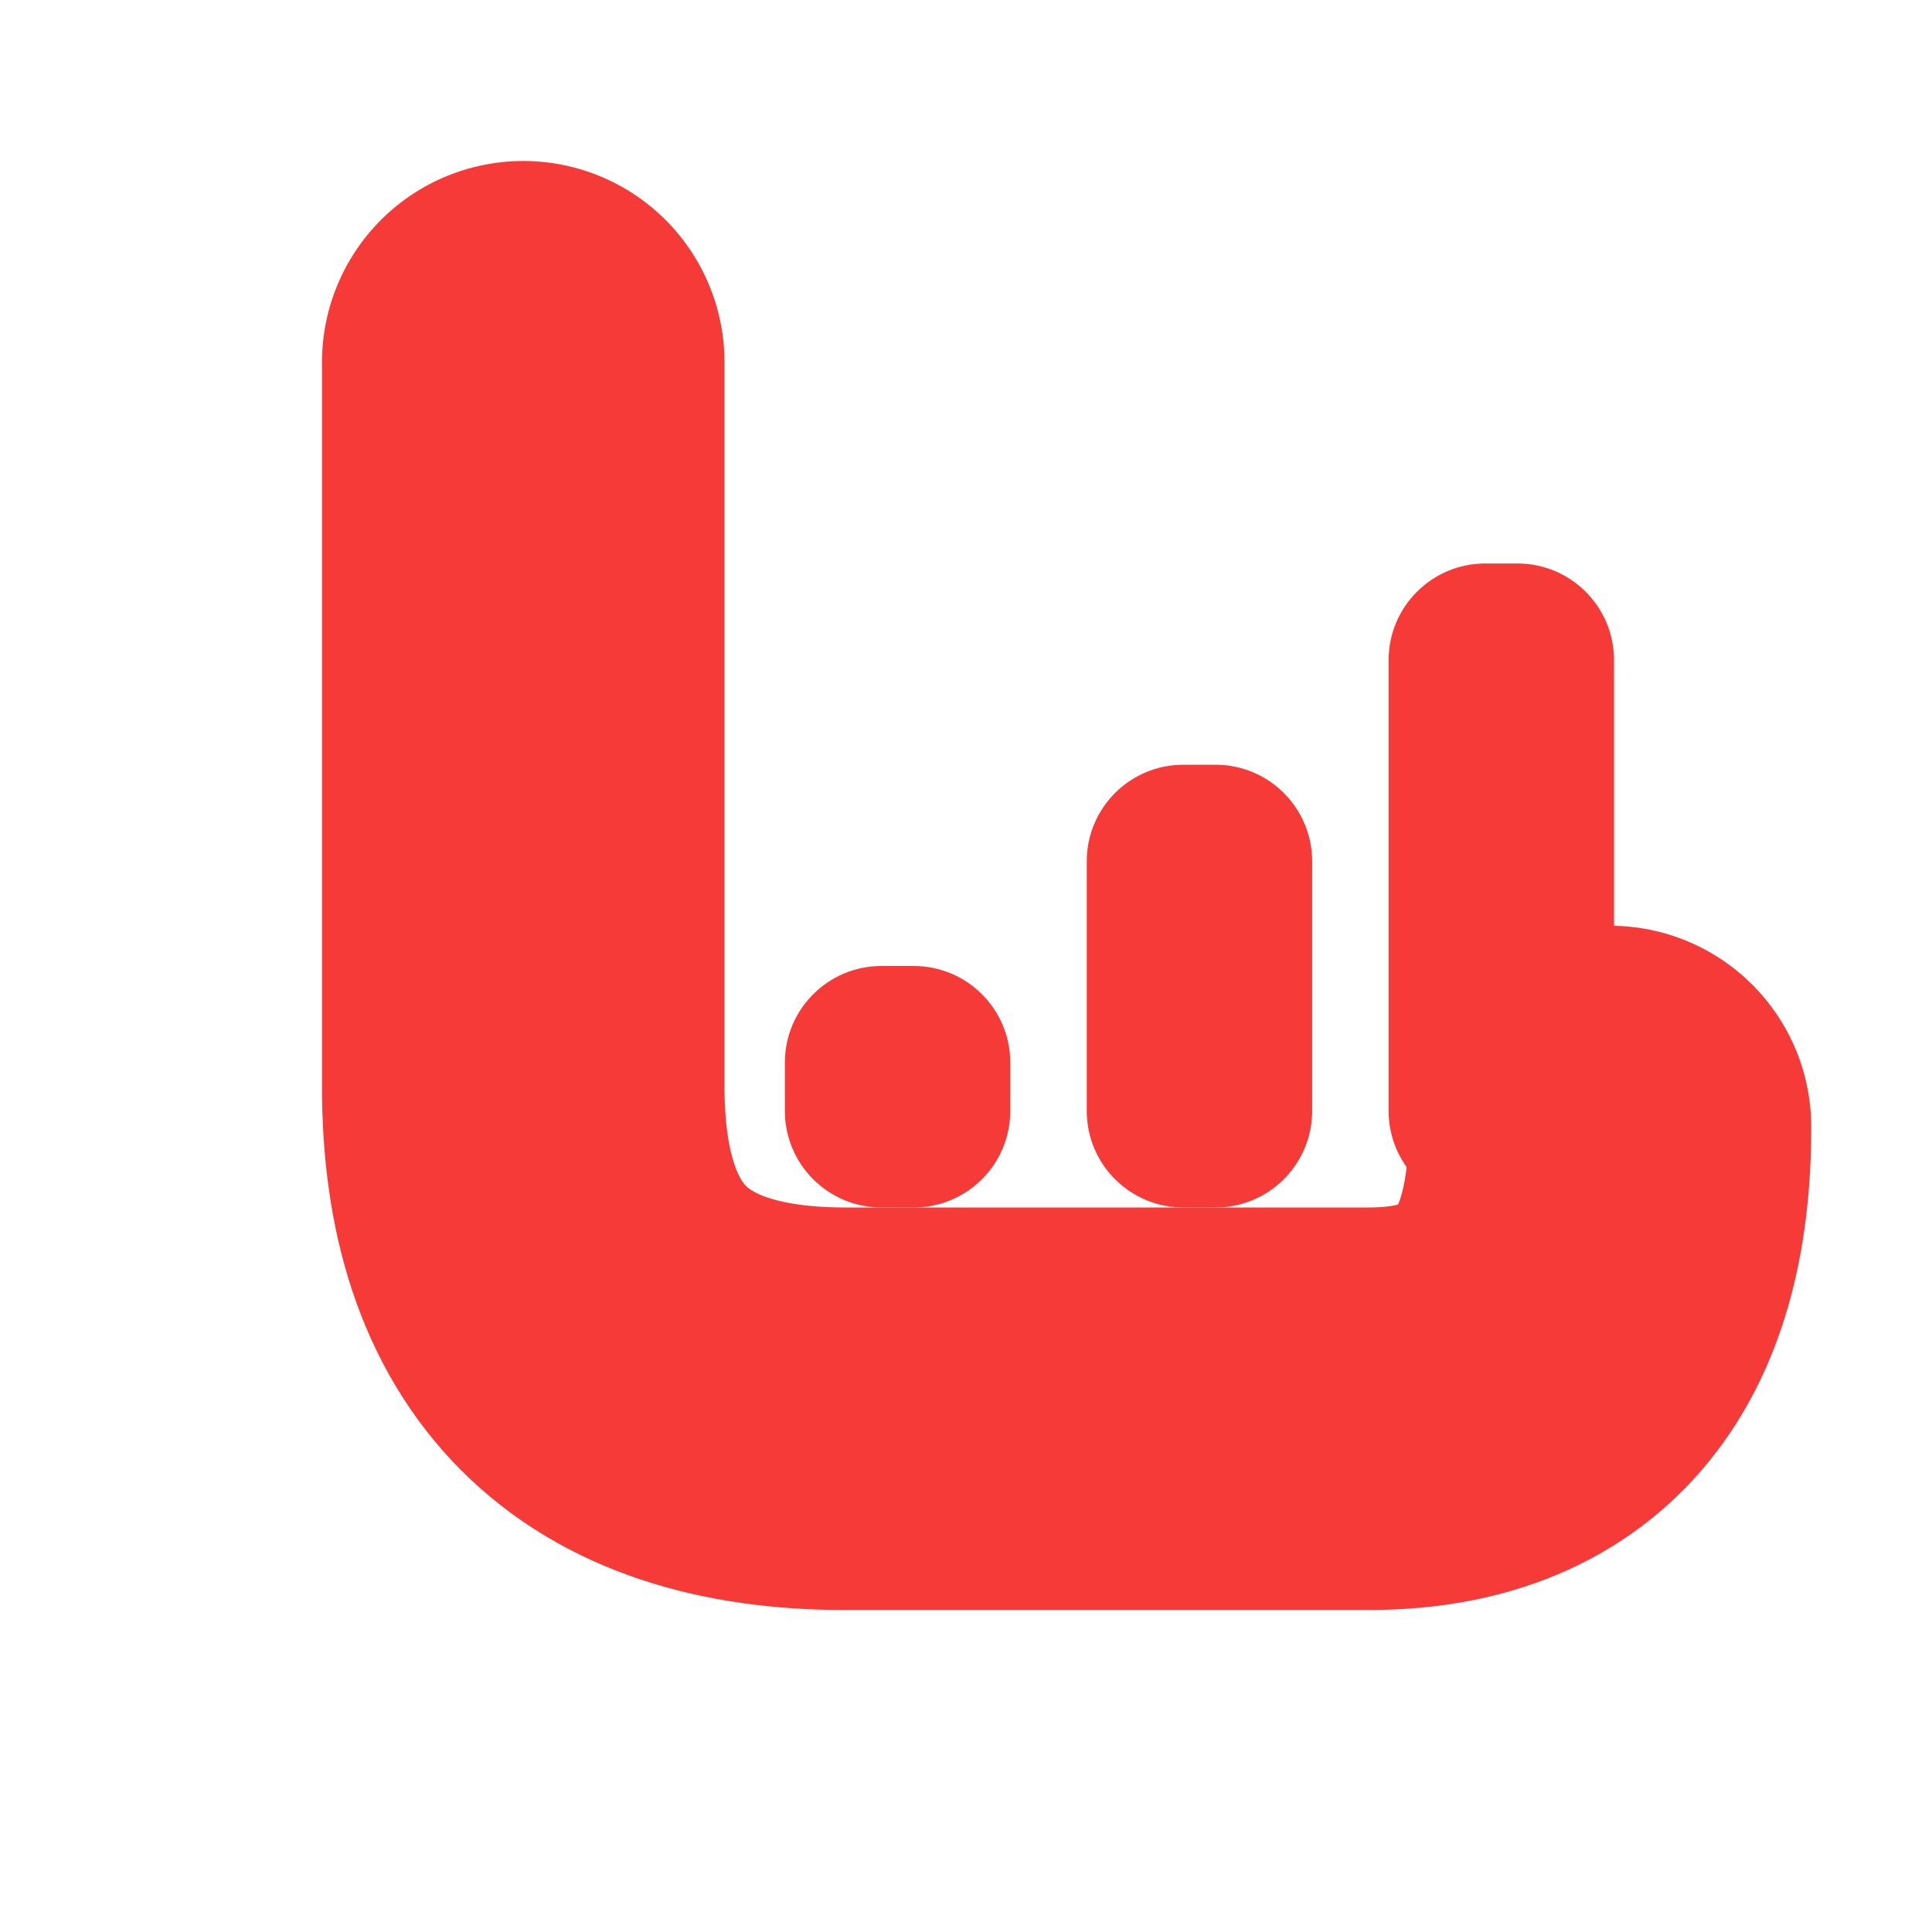
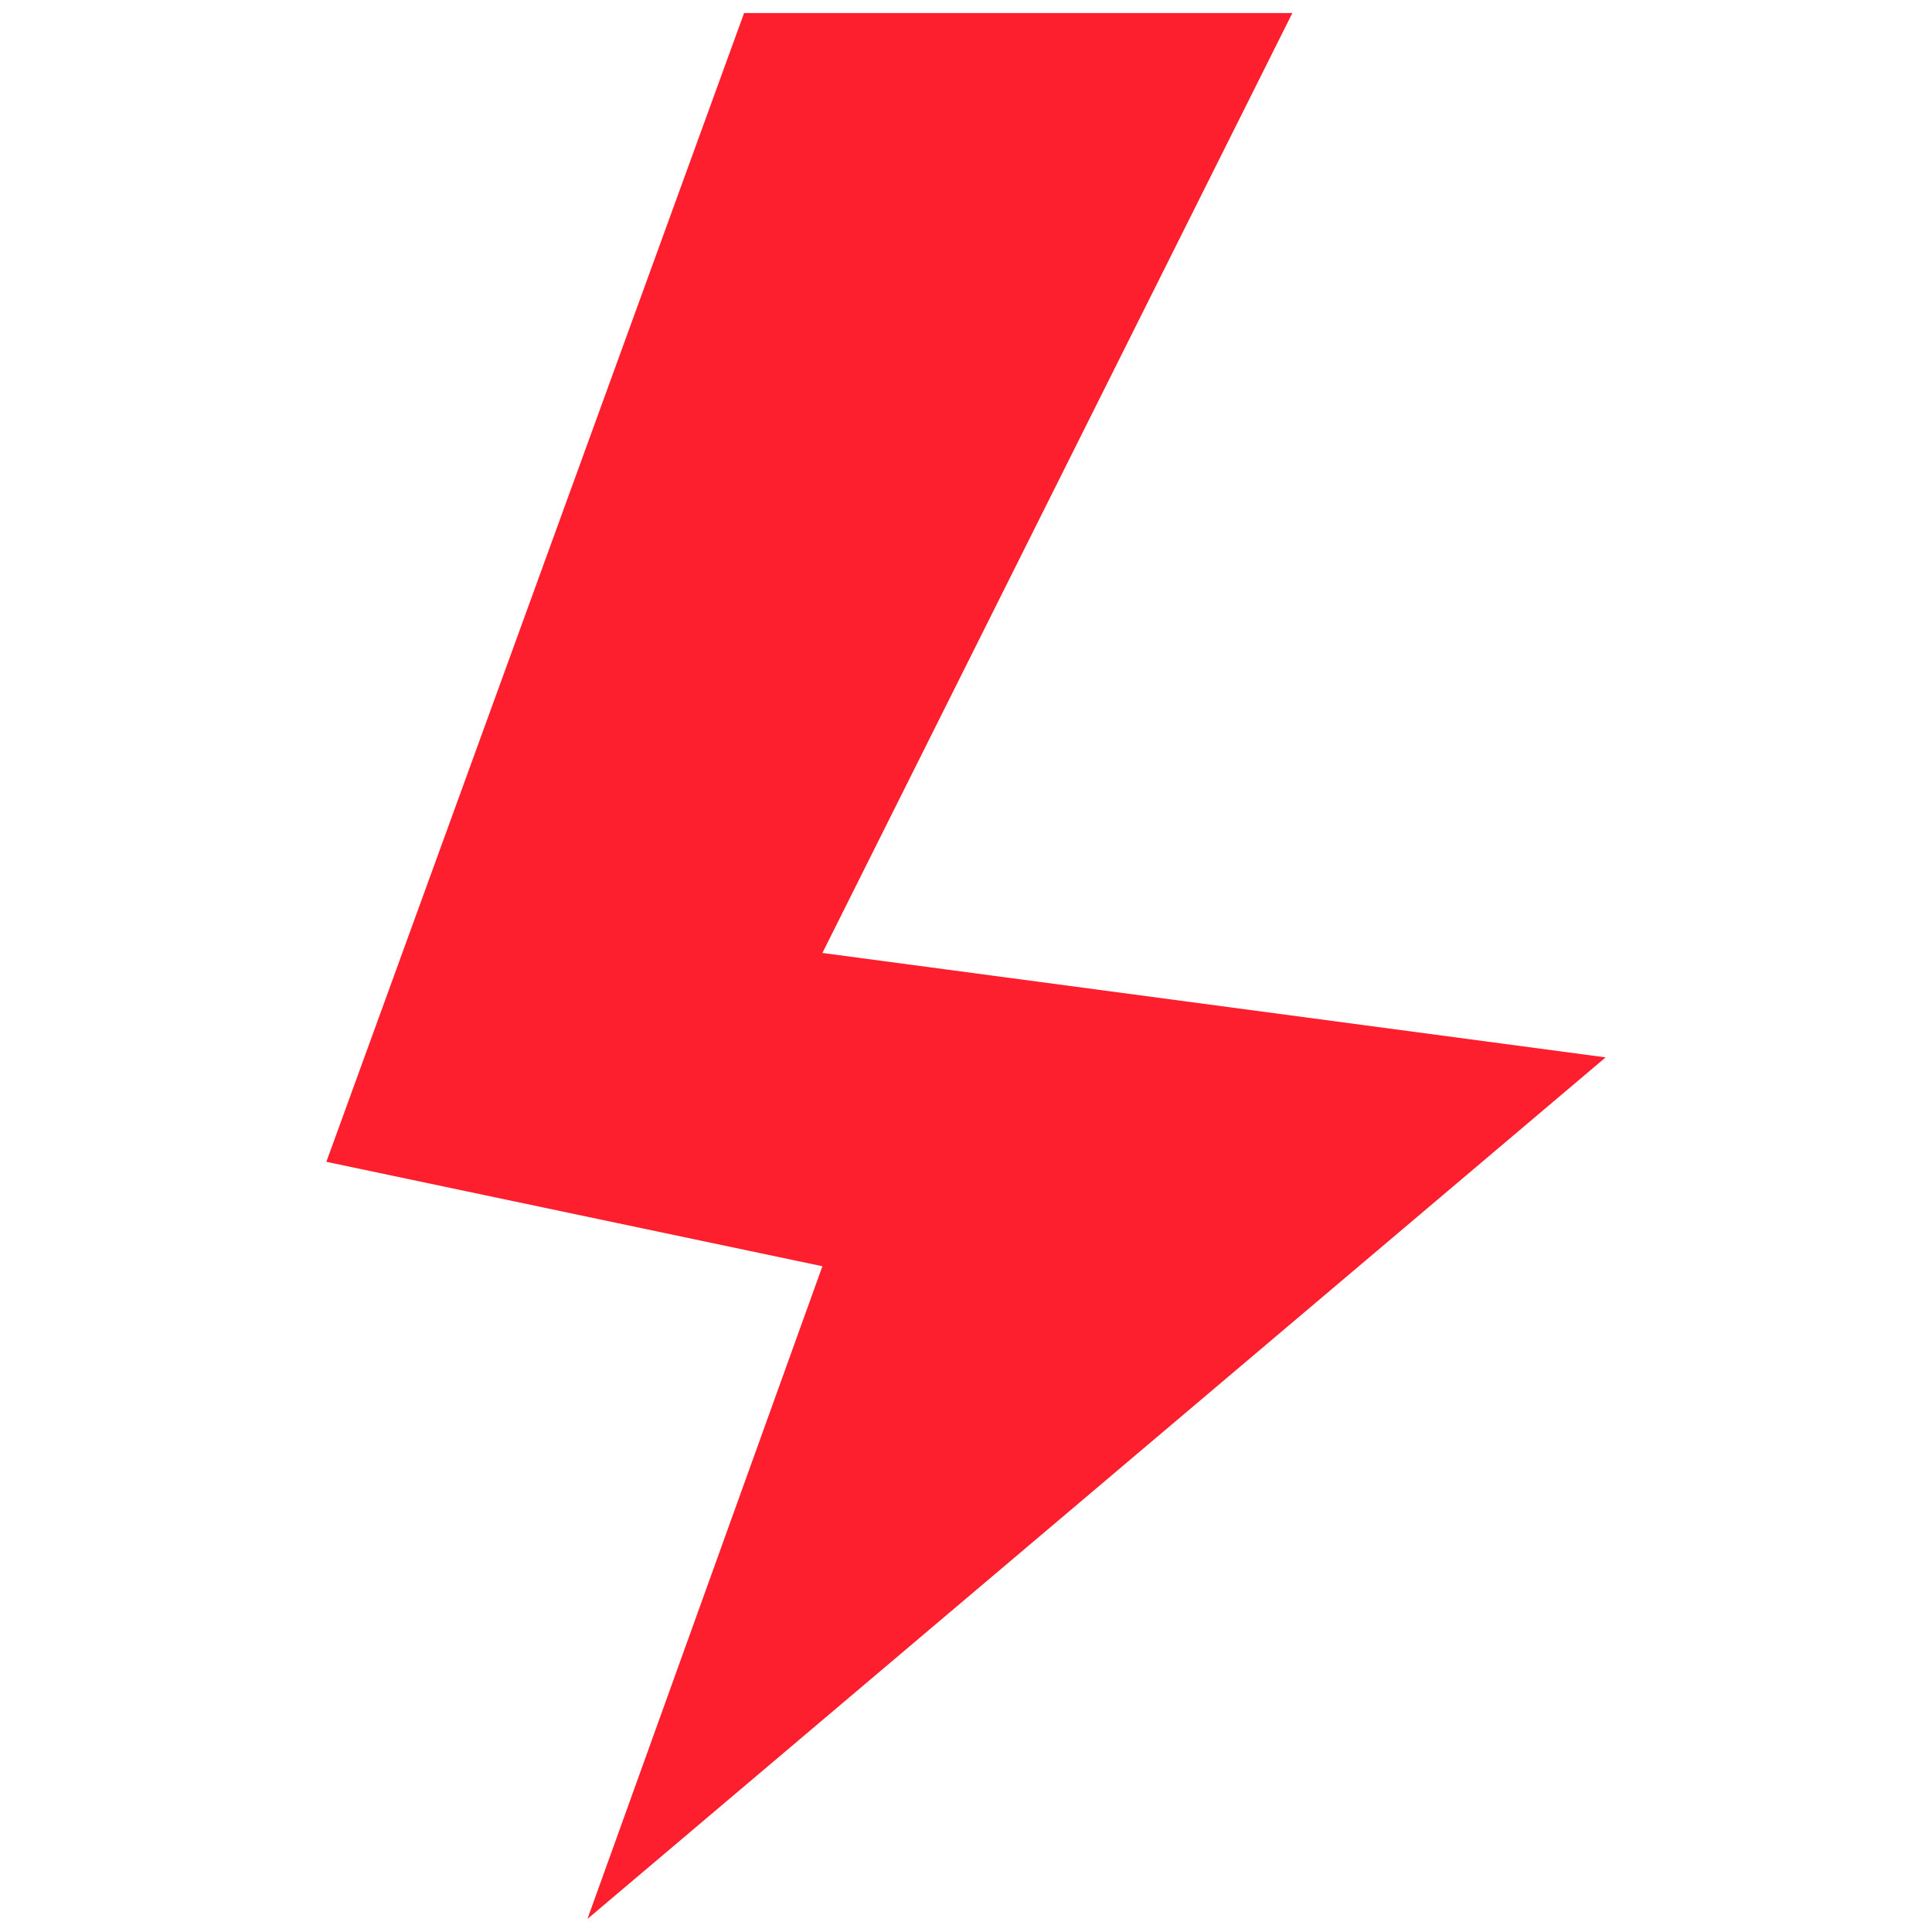
- <svg xmlns="http://www.w3.org/2000/svg" viewBox="0 0 48 48" role="img" aria-label="loadr">
-   <path d="M13 9 L13 27 Q13 35 21 35 L34 35 Q40 35 40 28" fill="none" stroke="#F53A38" stroke-width="10" stroke-linecap="round" stroke-linejoin="round" />
-   <g fill="#F53A38">
-     <rect x="19.5" y="24" width="5.6" height="6" rx="2.4" />
-     <rect x="27" y="19" width="5.6" height="11" rx="2.4" />
-     <rect x="34.5" y="14" width="5.6" height="16" rx="2.4" />
+ <svg xmlns="http://www.w3.org/2000/svg" viewBox="0 0 74 74" role="img" aria-label="loadr">
+   <g transform="translate(11.5,0.5)">
+     <path d="M17 0 L38 0 L20 36 L50 40 L11 73 L20 48 L1 44 Z" fill="#FD1E2E" />
  </g>
</svg>
